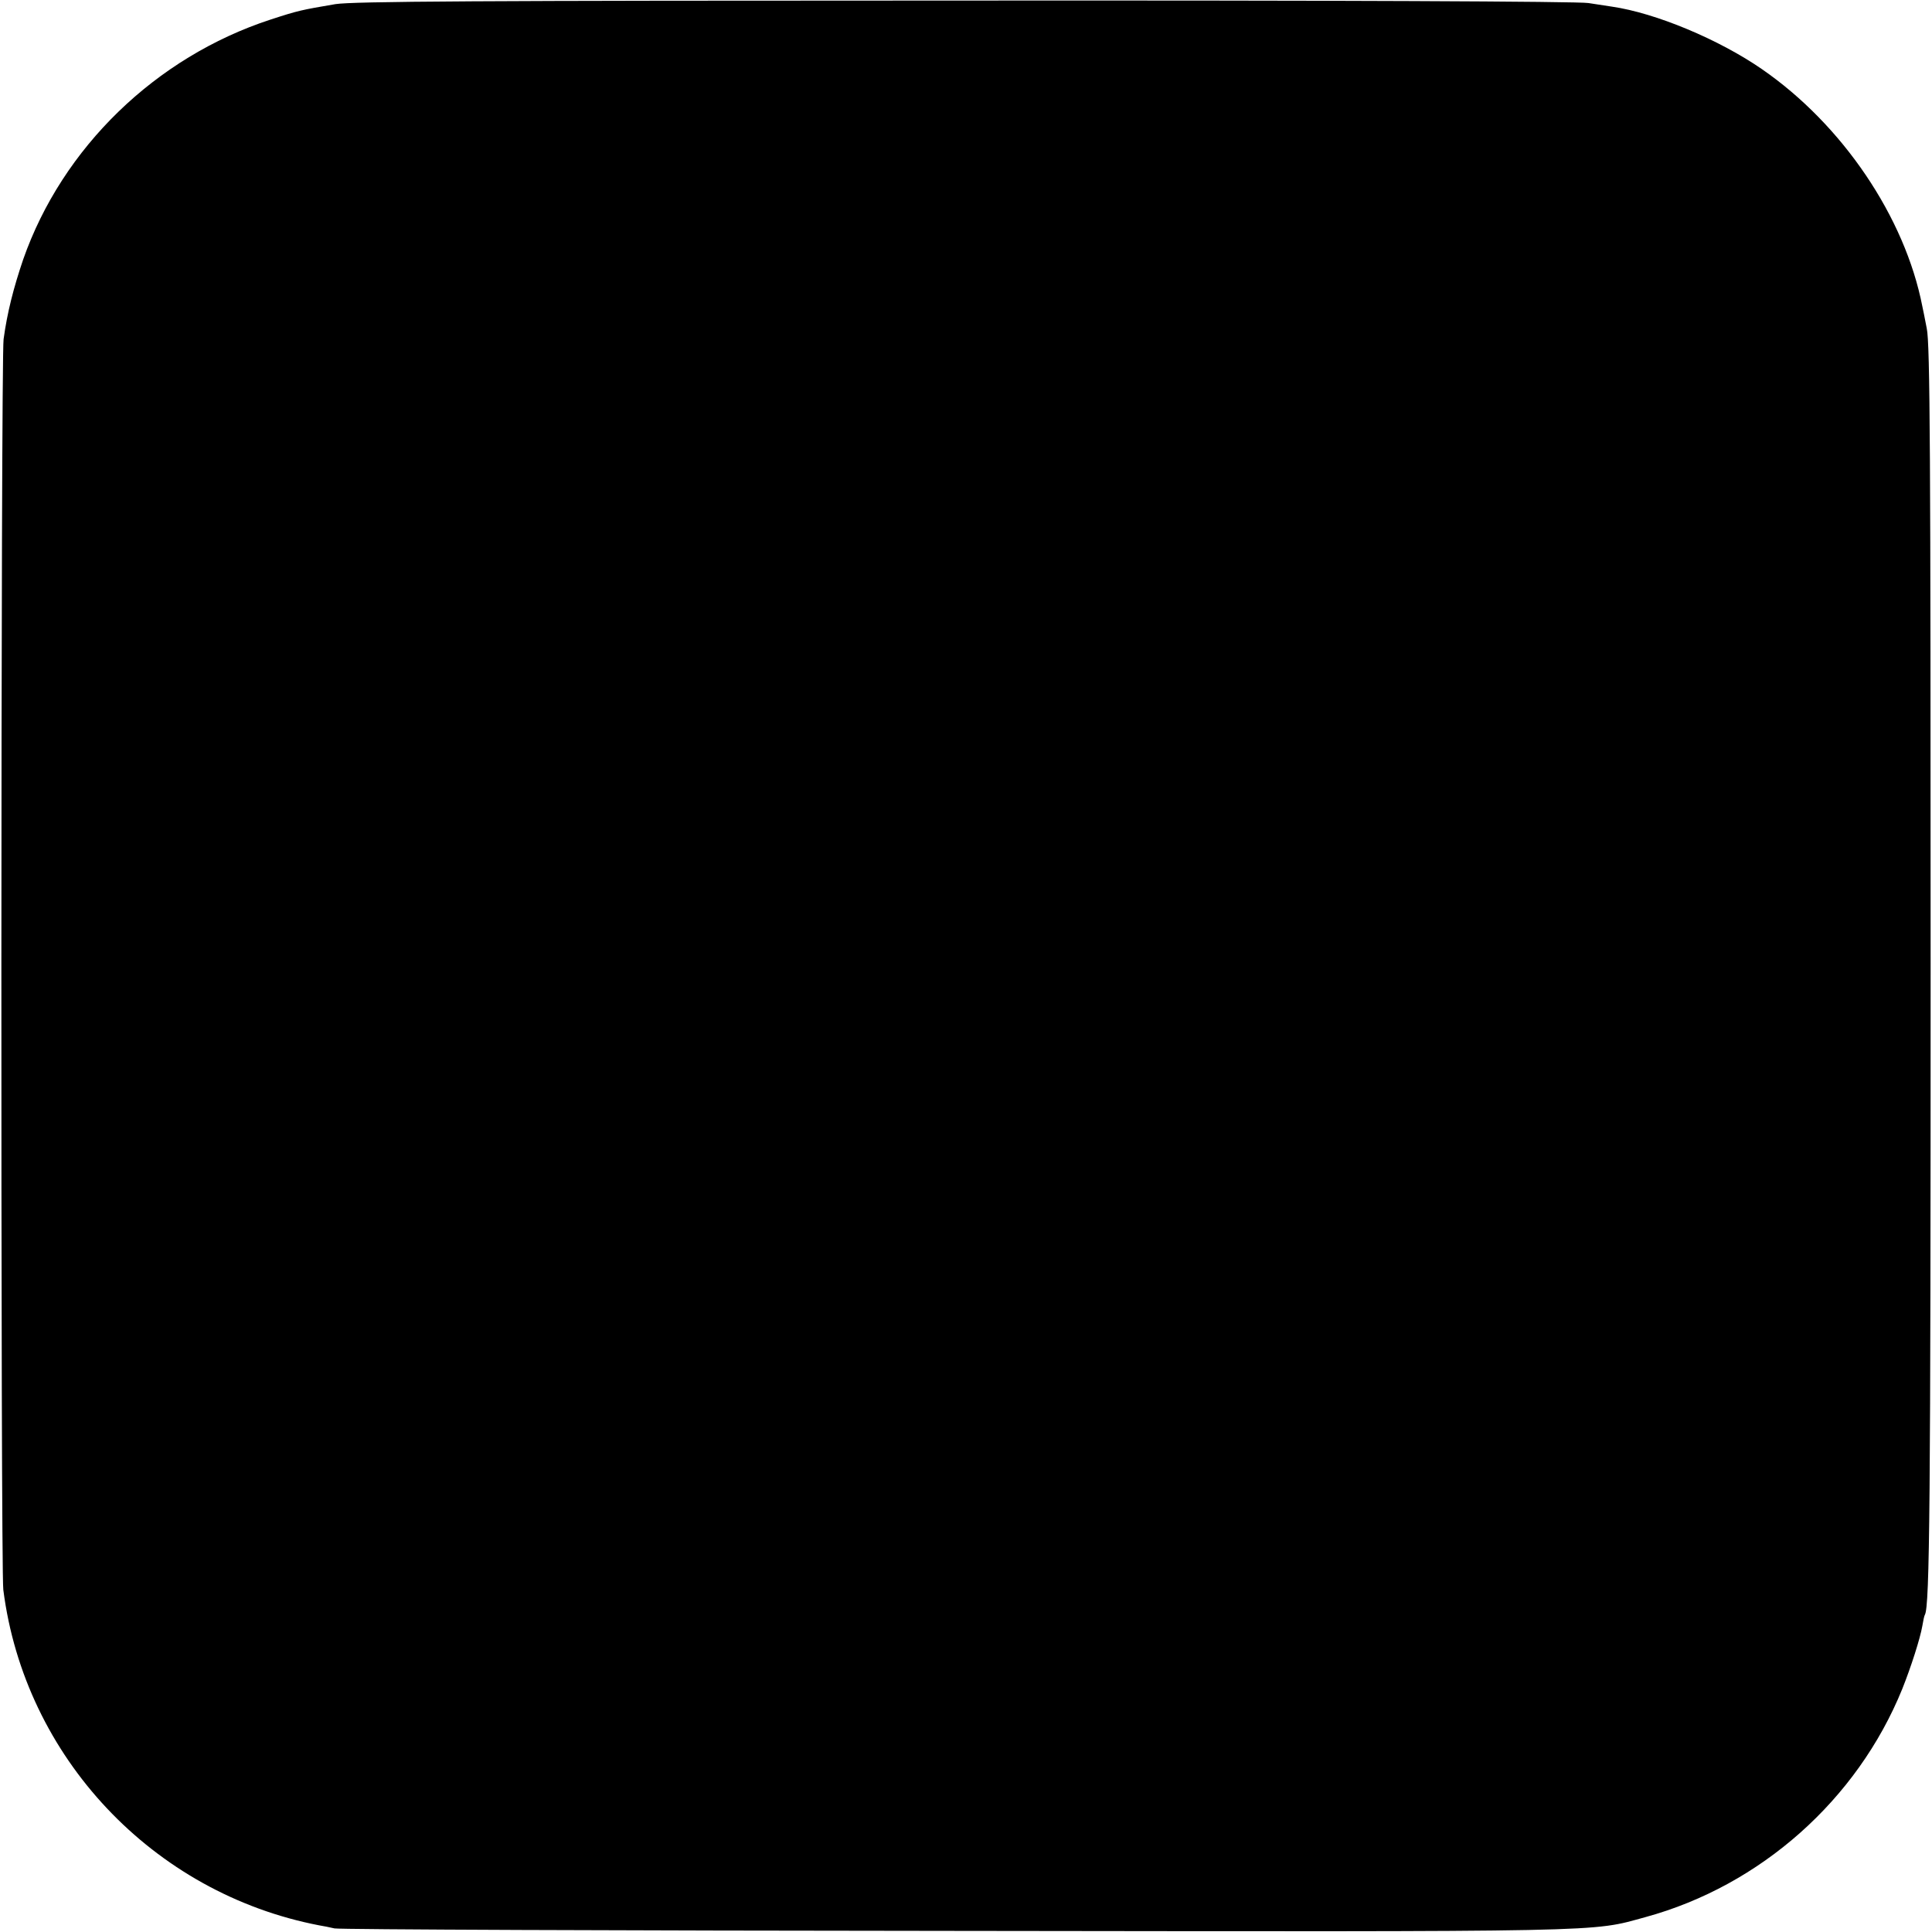
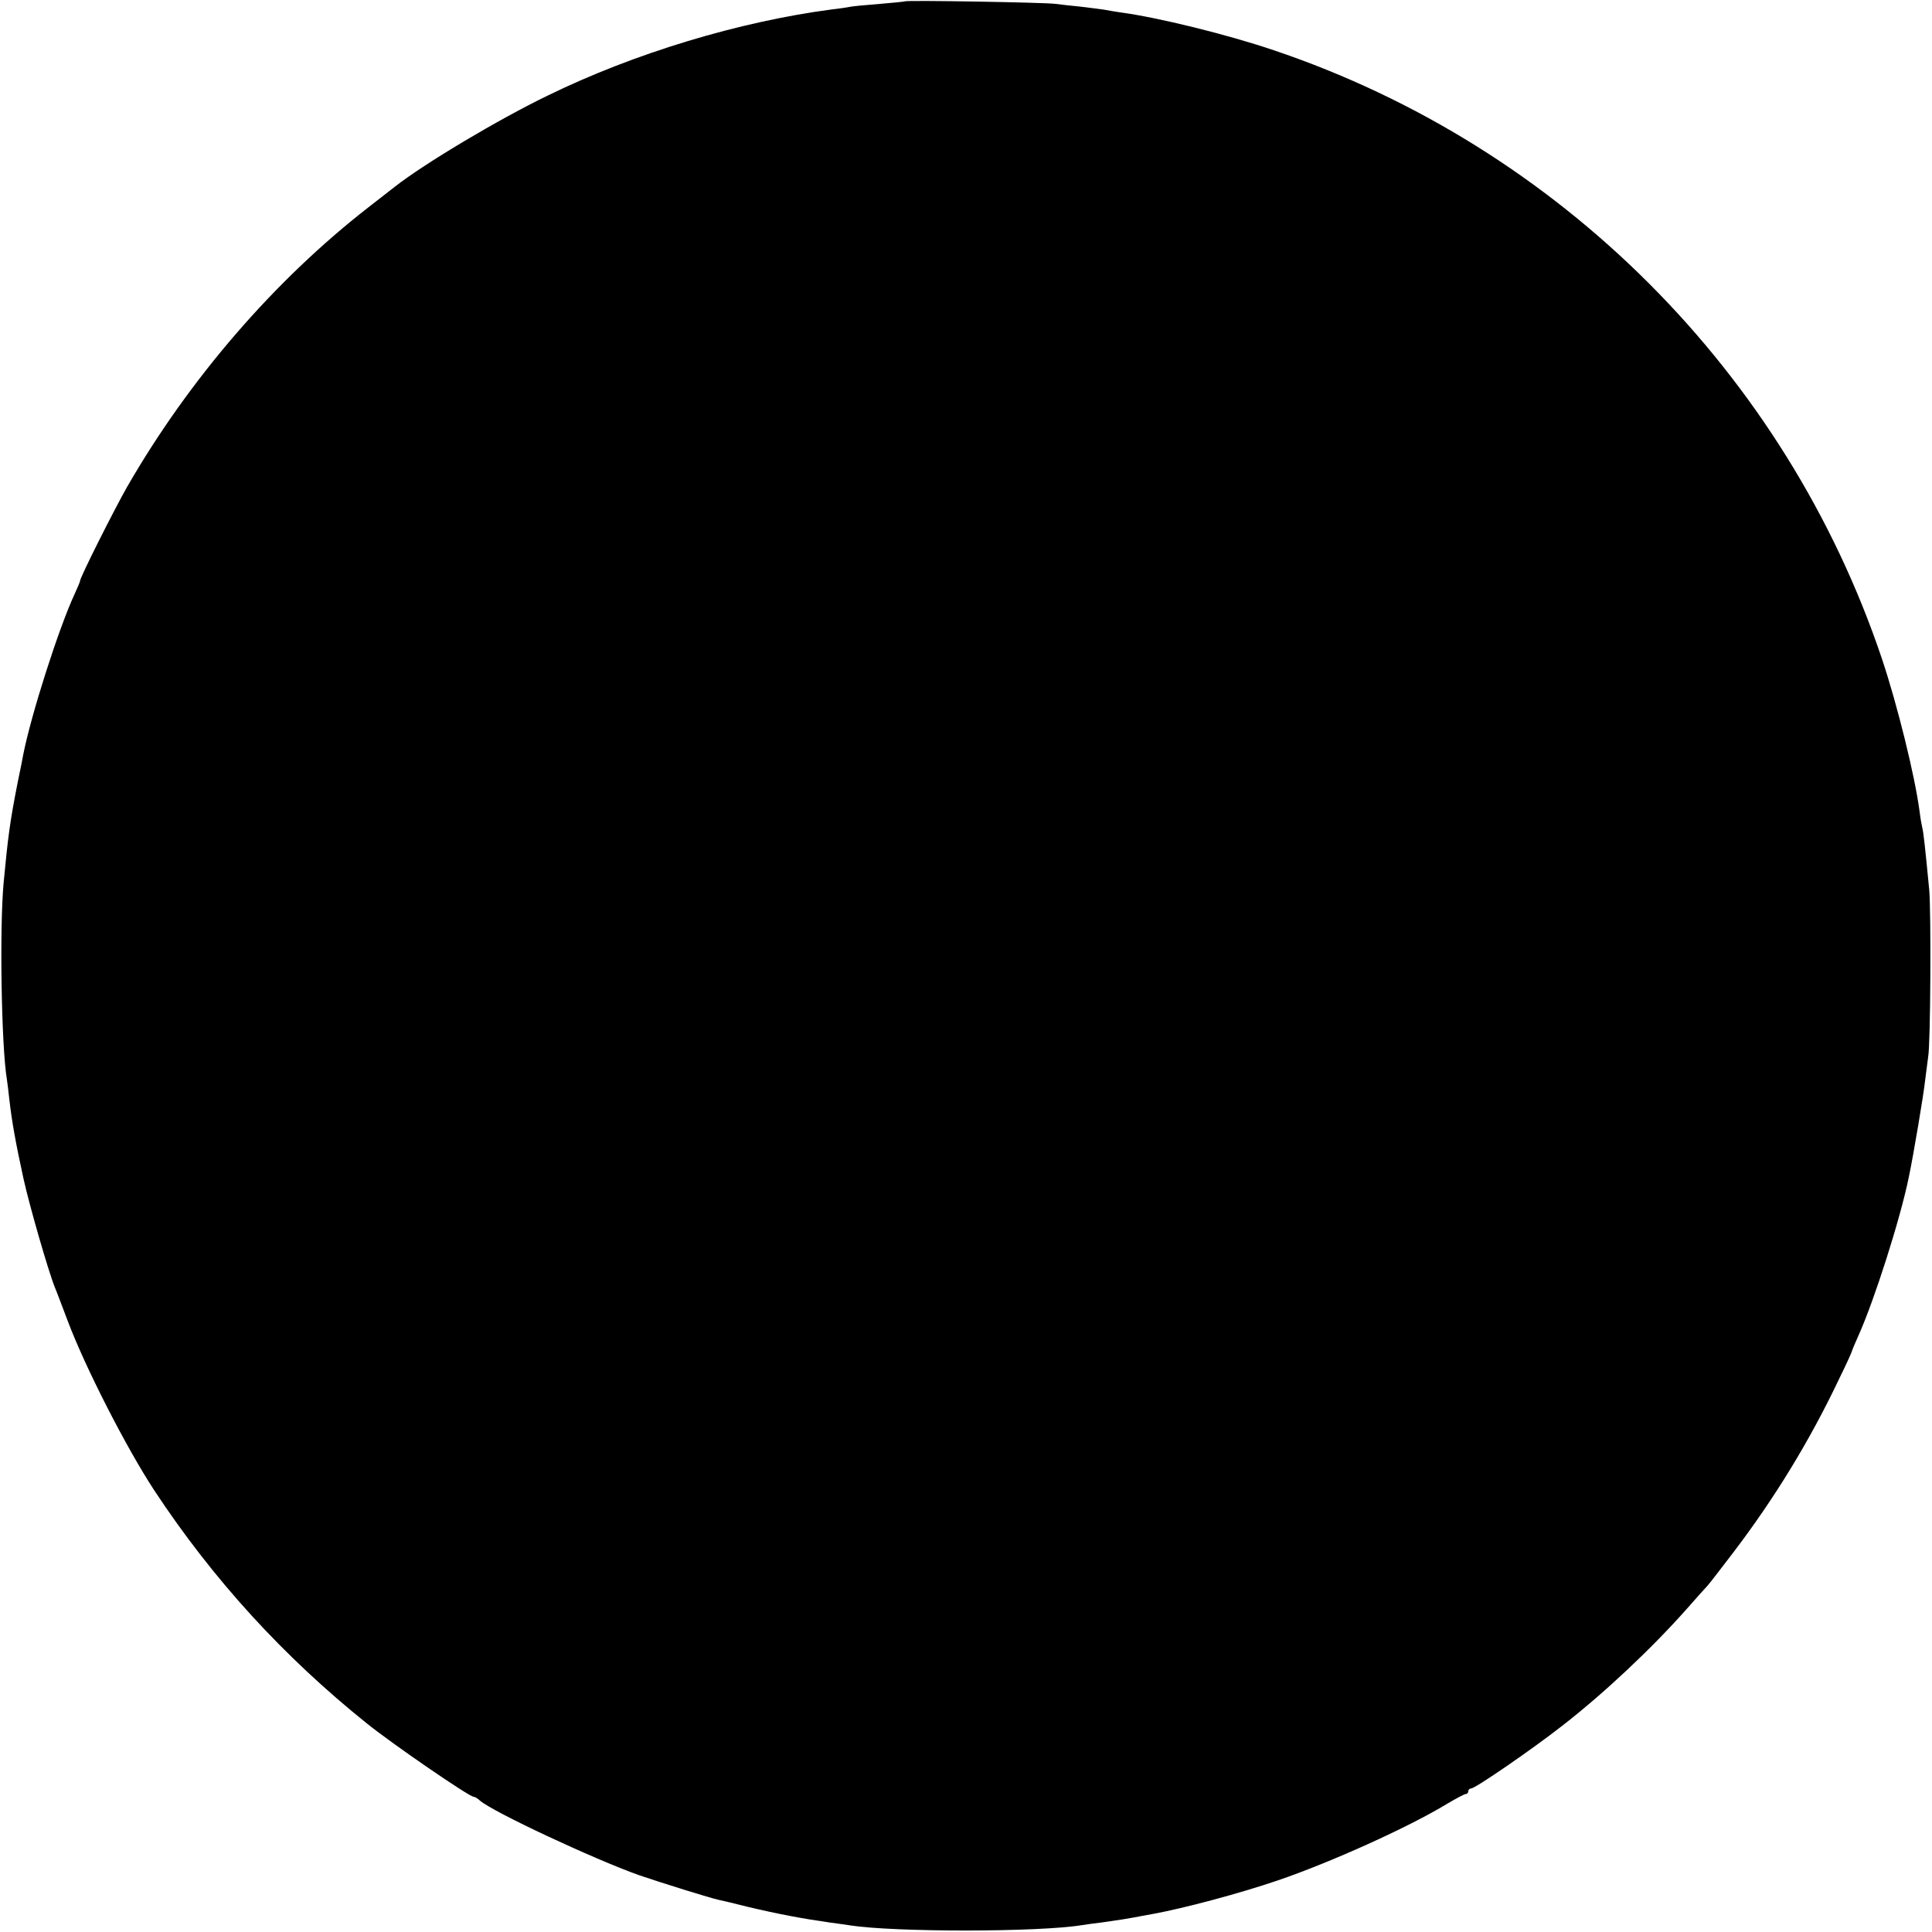
<svg xmlns="http://www.w3.org/2000/svg" version="1.0" width="700pt" height="700pt" viewBox="0 0 700 700" preserveAspectRatio="xMidYMid meet">
  <g transform="translate(0,700) scale(0.1,-0.1)" fill="#000000" stroke="none">
-     <path d="M1215 6985 c-123 -21 -134 -23 -235 -56 -416 -136 -754 -464 -896 -869 -35 -103 -58 -193 -71 -289 -10 -69 -11 -4455 -1 -4531 77 -606 542 -1100 1145 -1216 13 -2 38 -7 55 -11 18 -4 1032 -8 2253 -9 2396 -3 2296 -5 2497 50 417 114 767 425 930 826 32 80 65 183 73 229 3 19 7 37 9 40 18 29 21 416 21 2361 0 1840 -2 2246 -14 2300 -7 36 -14 72 -16 80 -63 323 -289 658 -582 860 -155 107 -384 203 -543 226 -14 2 -52 8 -85 13 -37 6 -914 10 -2260 9 -1782 0 -2215 -3 -2280 -13z" />
+     <path d="M3278 6995 c-1 -1 -42 -5 -89 -9 -47 -4 -95 -8 -105 -10 -10 -2 -41 -7 -69 -10 -335 -44 -715 -158 -1030 -312 -180 -87 -448 -247 -555 -331 -8 -6 -51 -40 -95 -74 -342 -266 -650 -623 -875 -1014 -47 -83 -170 -327 -170 -340 0 -3 -9 -24 -20 -48 -57 -123 -157 -435 -186 -582 -2 -11 -10 -54 -19 -95 -29 -147 -36 -200 -52 -370 -15 -165 -8 -592 12 -711 2 -13 6 -46 9 -74 9 -78 22 -152 51 -285 21 -96 91 -339 114 -395 5 -11 25 -65 46 -120 64 -170 213 -461 314 -615 213 -323 469 -603 771 -845 92 -74 370 -265 386 -265 4 0 15 -6 23 -14 47 -41 413 -212 576 -270 79 -27 261 -84 291 -90 10 -2 57 -13 104 -25 109 -26 200 -43 299 -57 25 -3 57 -8 71 -10 162 -25 683 -25 841 1 13 2 47 7 74 10 71 10 87 13 115 18 14 3 43 8 65 12 115 21 314 74 455 122 188 64 473 192 614 278 32 19 62 35 67 35 5 0 9 5 9 10 0 6 5 10 10 10 15 0 220 141 330 227 152 118 324 280 450 422 36 41 70 79 76 85 6 6 48 61 94 121 150 197 277 405 383 628 26 53 47 99 47 102 0 2 11 28 24 57 57 127 151 421 182 573 17 81 54 301 59 350 4 33 9 71 11 85 9 47 11 525 4 605 -15 157 -21 210 -25 225 -2 8 -7 35 -10 60 -17 129 -80 384 -136 552 -348 1036 -1168 1857 -2204 2206 -168 57 -420 119 -555 137 -19 3 -46 7 -60 10 -13 2 -52 7 -86 11 -33 3 -74 8 -90 10 -33 5 -540 14 -546 9z" />
  </g>
</svg>
